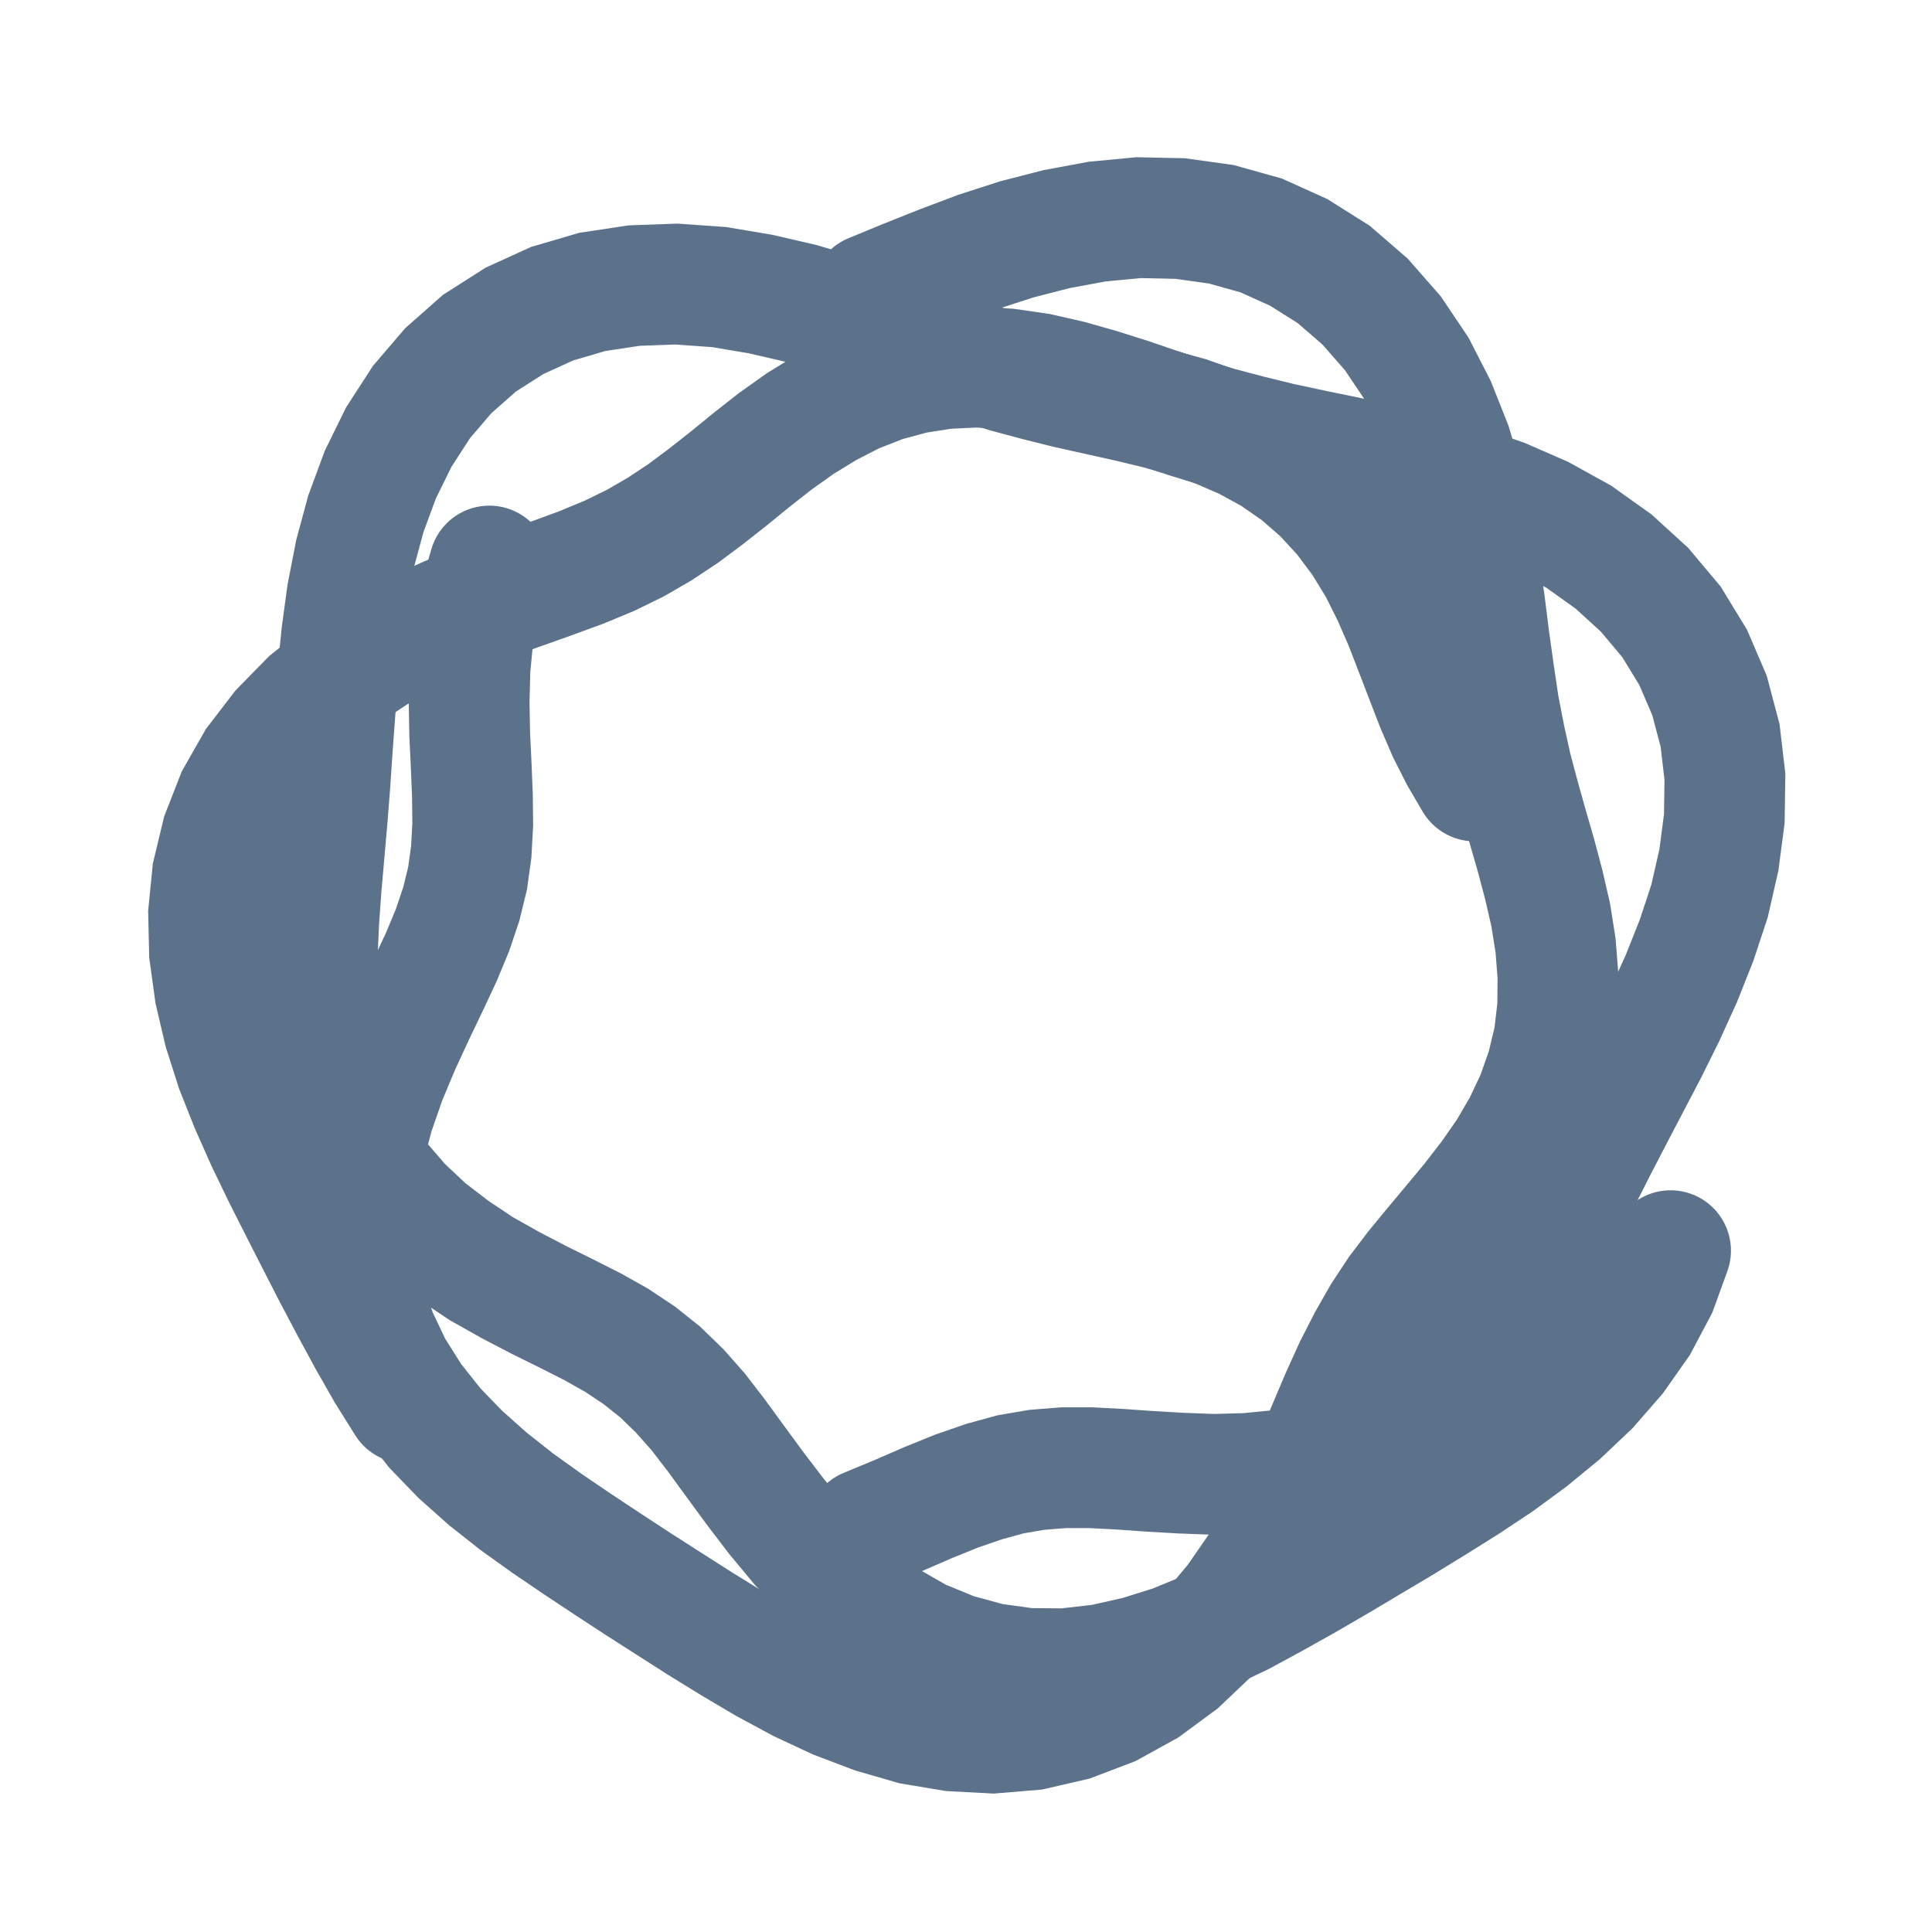
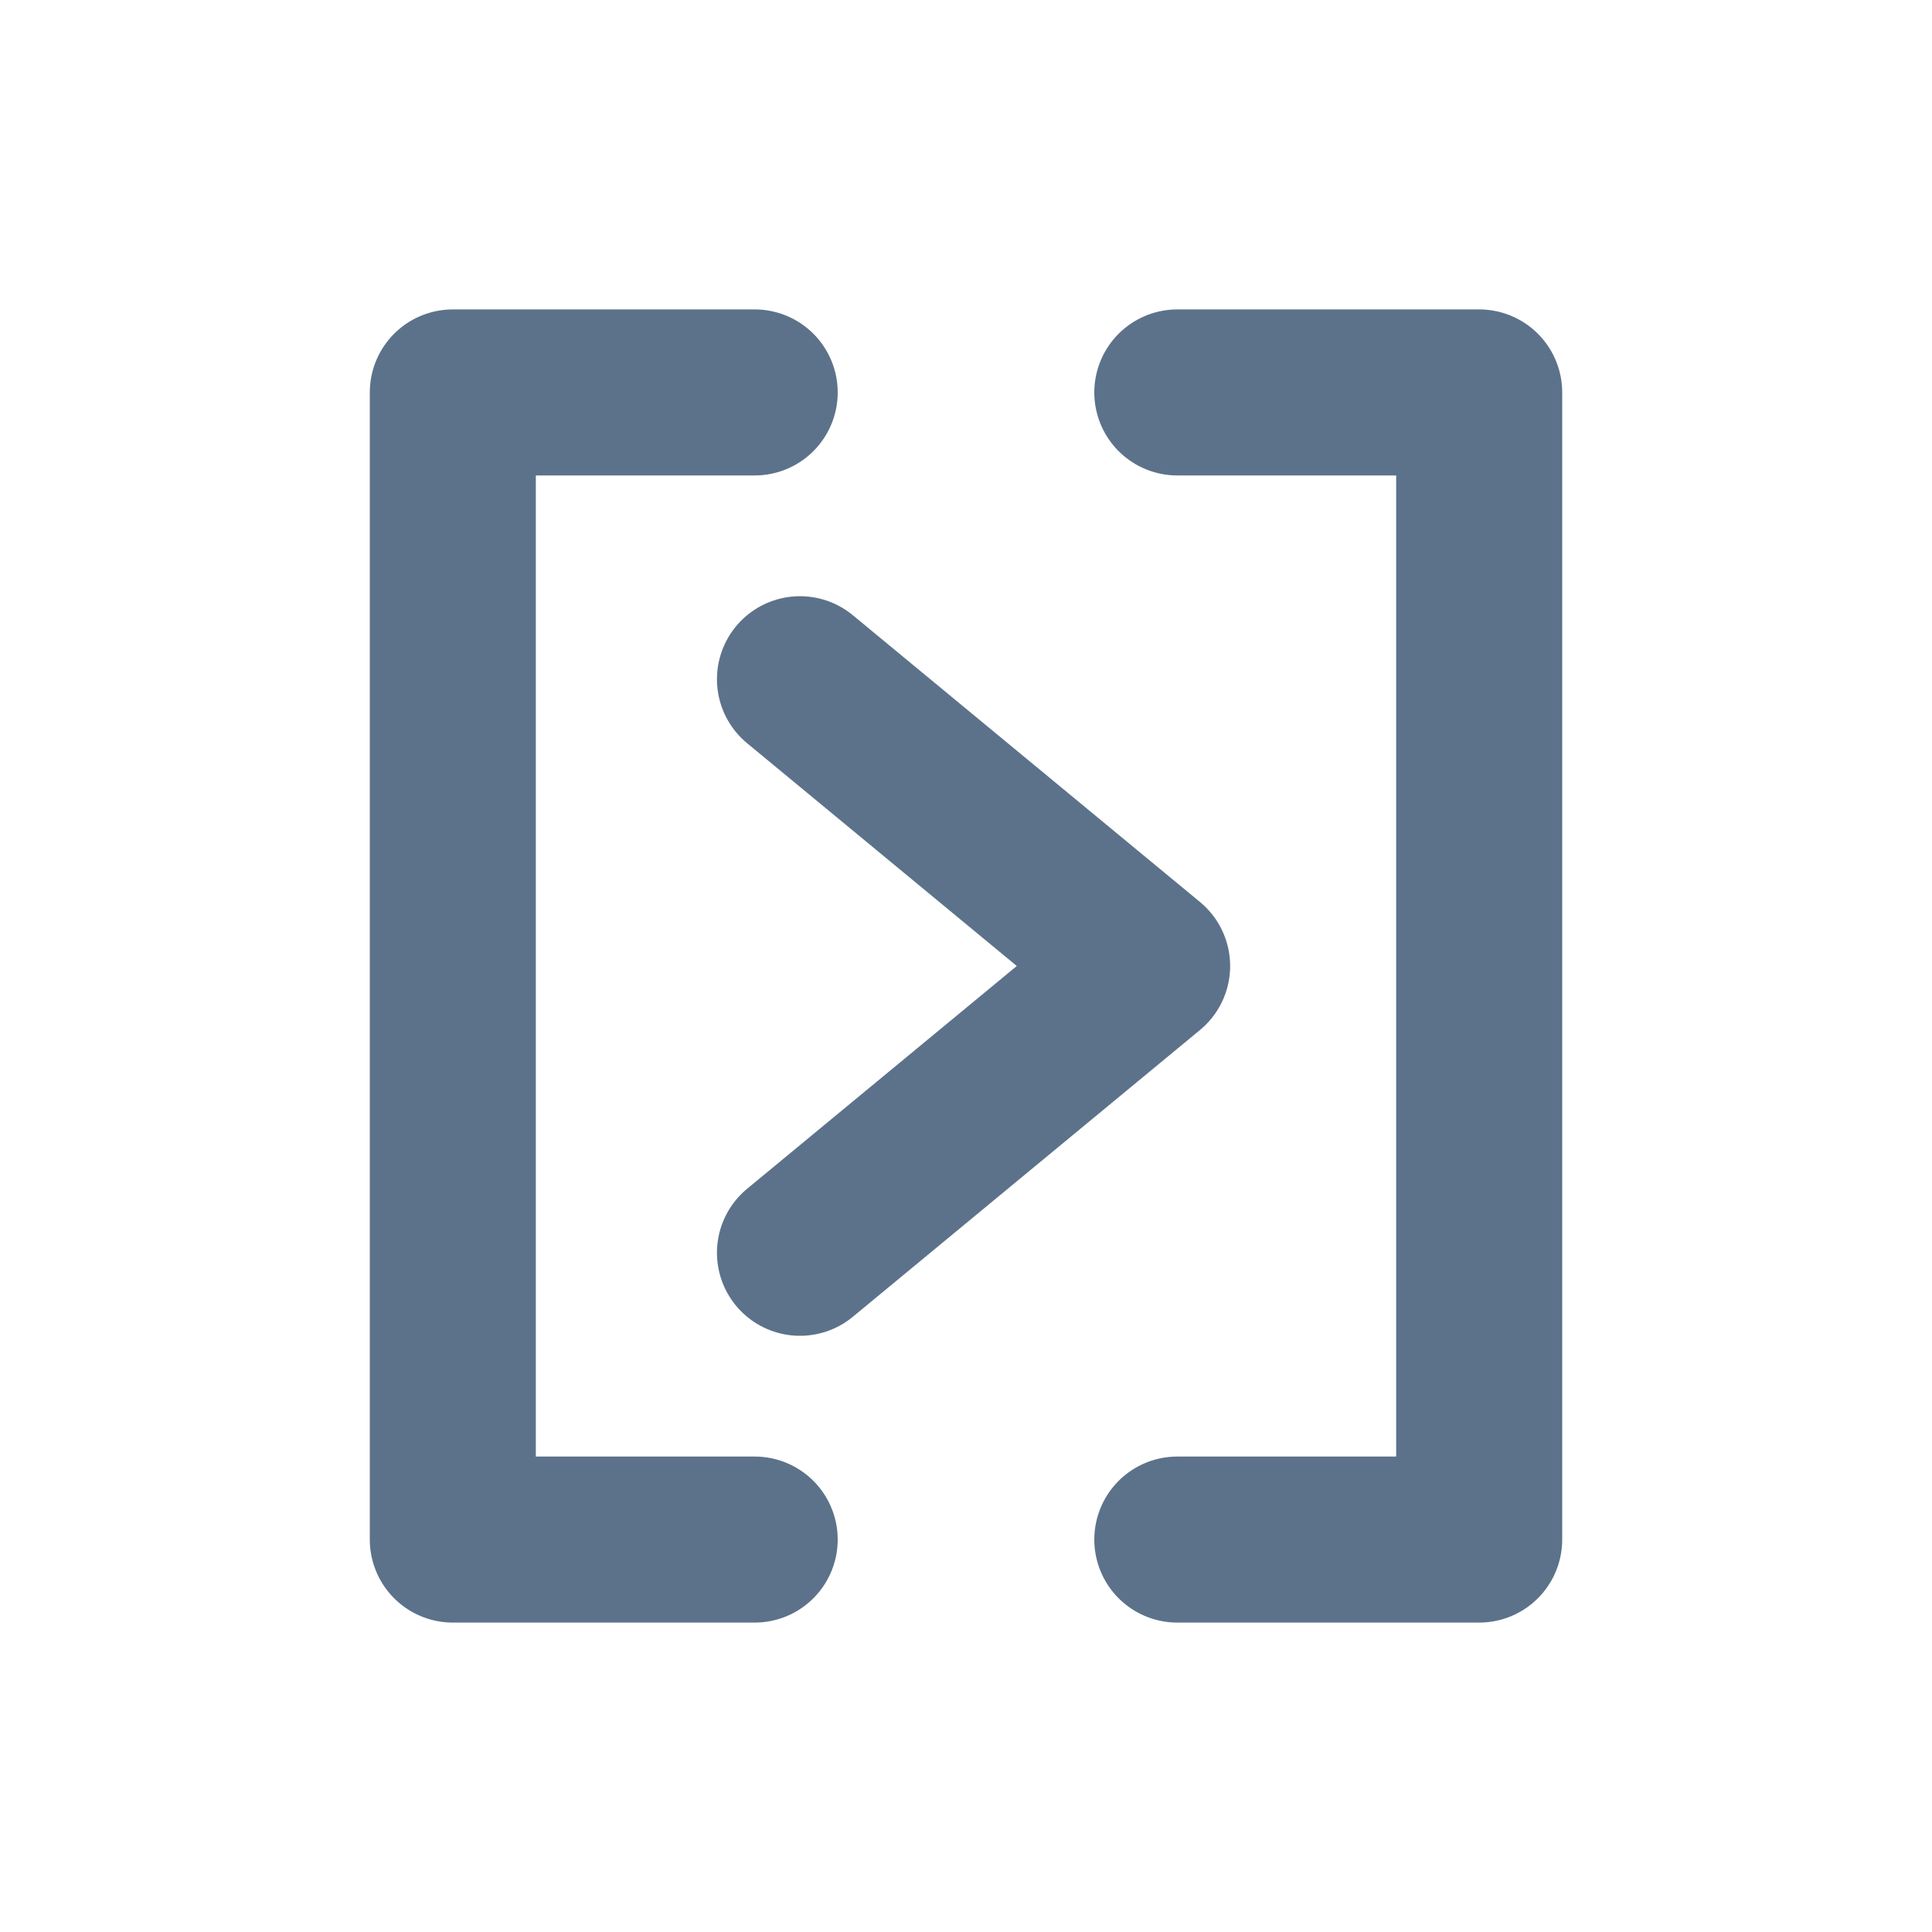
<svg xmlns="http://www.w3.org/2000/svg" viewBox="0 0 64 64" width="64" height="64" fill="none">
-   <g fill="none" stroke="#5C728A" stroke-width="4" stroke-linecap="round">
-     <path d="M55.34 41.43 L54.89 42.67 L54.27 43.84 L53.51 44.92 L52.64 45.92 L51.68 46.83 L50.67 47.66 L49.62 48.43 L48.55 49.14 L47.48 49.81 L46.42 50.46 L45.36 51.09 L44.32 51.71 L43.27 52.32 L42.20 52.92 L41.13 53.50 L40.02 54.03 L38.88 54.50 L37.70 54.87 L36.50 55.14 L35.27 55.28 L34.04 55.27 L32.81 55.10 L31.60 54.77 L30.44 54.29 L29.34 53.66 L28.31 52.91 L27.37 52.07 L26.50 51.17 L25.72 50.23 L25.01 49.30 L24.35 48.40 L23.73 47.55 L23.13 46.77 L22.51 46.07 L21.87 45.45 L21.18 44.90 L20.43 44.40 L19.63 43.95 L18.76 43.51 L17.85 43.06 L16.91 42.57 L15.95 42.03 L15.02 41.41 L14.12 40.72 L13.29 39.94 L12.55 39.08 L11.92 38.14 L11.41 37.13 L11.02 36.08 L10.75 34.99 L10.58 33.87 L10.51 32.75 L10.51 31.62 L10.56 30.50 L10.64 29.38 L10.74 28.25 L10.84 27.11 L10.93 25.96 L11.01 24.77 L11.10 23.55 L11.19 22.30 L11.32 21.01 L11.50 19.69 L11.76 18.35 L12.12 17.02 L12.60 15.72 L13.21 14.48 L13.96 13.32 L14.85 12.28 L15.88 11.37 L17.04 10.63 L18.29 10.06 L19.62 9.67 L21.01 9.46 L22.41 9.41 L23.82 9.51 L25.19 9.74 L26.53 10.05 L27.81 10.43 L29.03 10.84 L30.19 11.26 L31.29 11.65 L32.35 12.02 L33.37 12.34 L34.38 12.61 L35.38 12.86 L36.37 13.08 L37.36 13.30 L38.36 13.54 L39.35 13.81 L40.32 14.15 L41.27 14.56 L42.18 15.06 L43.03 15.65 L43.81 16.33 L44.51 17.09 L45.13 17.92 L45.67 18.80 L46.13 19.72 L46.53 20.64 L46.89 21.57 L47.24 22.48 L47.58 23.36 L47.95 24.22 L48.37 25.05 L48.85 25.87" />
-     <path d="M13.46 46.48 L12.81 45.44 L12.20 44.37 L11.62 43.30 L11.05 42.22 L10.49 41.13 L9.93 40.03 L9.37 38.92 L8.82 37.78 L8.30 36.61 L7.82 35.40 L7.42 34.15 L7.12 32.87 L6.94 31.56 L6.91 30.25 L7.04 28.94 L7.35 27.65 L7.83 26.42 L8.49 25.26 L9.31 24.19 L10.26 23.22 L11.33 22.36 L12.47 21.61 L13.65 20.98 L14.85 20.43 L16.03 19.96 L17.17 19.55 L18.24 19.17 L19.25 18.80 L20.19 18.41 L21.05 17.99 L21.86 17.52 L22.63 17.01 L23.38 16.45 L24.13 15.86 L24.89 15.24 L25.68 14.62 L26.51 14.03 L27.39 13.49 L28.31 13.02 L29.28 12.64 L30.28 12.37 L31.31 12.21 L32.35 12.16 L33.38 12.22 L34.41 12.37 L35.42 12.60 L36.41 12.88 L37.39 13.19 L38.36 13.52 L39.34 13.84 L40.33 14.14 L41.35 14.41 L42.41 14.67 L43.53 14.91 L44.70 15.15 L45.92 15.41 L47.19 15.71 L48.48 16.08 L49.79 16.54 L51.07 17.10 L52.30 17.78 L53.45 18.60 L54.48 19.54 L55.37 20.60 L56.09 21.78 L56.63 23.04 L56.98 24.36 L57.14 25.73 L57.12 27.12 L56.94 28.49 L56.63 29.85 L56.20 31.15 L55.70 32.41 L55.15 33.62 L54.58 34.77 L54.00 35.88 L53.44 36.95 L52.90 37.99 L52.38 39.02 L51.87 40.03 L51.37 41.03 L50.85 42.02 L50.31 43.00 L49.71 43.95 L49.06 44.85 L48.32 45.70 L47.51 46.46 L46.62 47.14 L45.65 47.70 L44.62 48.15 L43.54 48.48 L42.43 48.70 L41.32 48.81 L40.21 48.84 L39.13 48.80 L38.09 48.74 L37.10 48.67 L36.14 48.62 L35.23 48.62 L34.35 48.69 L33.47 48.84 L32.60 49.08 L31.70 49.39 L30.76 49.77 L29.77 50.20 L28.71 50.64" />
-     <path d="M28.87 9.74 L30.01 9.27 L31.19 8.80 L32.41 8.34 L33.68 7.93 L35.00 7.59 L36.35 7.34 L37.72 7.21 L39.10 7.24 L40.46 7.43 L41.78 7.80 L43.02 8.36 L44.18 9.09 L45.22 9.99 L46.14 11.04 L46.92 12.20 L47.56 13.45 L48.08 14.76 L48.47 16.09 L48.77 17.42 L49.00 18.72 L49.18 19.97 L49.33 21.17 L49.49 22.31 L49.65 23.39 L49.85 24.42 L50.07 25.42 L50.33 26.40 L50.60 27.36 L50.88 28.33 L51.14 29.31 L51.37 30.31 L51.53 31.32 L51.61 32.34 L51.60 33.37 L51.48 34.39 L51.24 35.39 L50.90 36.36 L50.46 37.29 L49.94 38.18 L49.36 39.01 L48.74 39.81 L48.11 40.57 L47.49 41.31 L46.89 42.04 L46.32 42.79 L45.80 43.58 L45.32 44.42 L44.86 45.32 L44.42 46.29 L43.98 47.33 L43.51 48.44 L42.99 49.59 L42.40 50.76 L41.72 51.92 L40.94 53.05 L40.05 54.11 L39.05 55.06 L37.95 55.87 L36.77 56.52 L35.51 57.00 L34.21 57.30 L32.89 57.41 L31.56 57.34 L30.24 57.12 L28.96 56.75 L27.72 56.28 L26.52 55.72 L25.37 55.10 L24.27 54.45 L23.20 53.79 L22.15 53.12 L21.12 52.46 L20.11 51.80 L19.10 51.13 L18.10 50.45 L17.11 49.74 L16.16 48.99 L15.25 48.18 L14.40 47.30 L13.64 46.34 L12.99 45.31 L12.47 44.21 L12.08 43.04 L11.86 41.83 L11.78 40.58 L11.85 39.33 L12.06 38.10 L12.38 36.89 L12.78 35.74 L13.24 34.64 L13.72 33.60 L14.19 32.62 L14.62 31.70 L14.99 30.81 L15.28 29.95 L15.49 29.09 L15.61 28.22 L15.66 27.31 L15.65 26.37 L15.61 25.38 L15.56 24.34 L15.54 23.25 L15.57 22.13 L15.68 20.99 L15.89 19.86 L16.21 18.75" />
+   <g fill="none" stroke="#5C728A" stroke-width="5.5" stroke-linecap="round" stroke-linejoin="round">
+     <path d="M25 13 L15 13 L15 51 L25 51" />
+     <path d="M39 13 L49 13 L49 51 L39 51" />
+     <path d="M26.5 22.5 L38 32 L26.5 41.5" />
  </g>
</svg>
